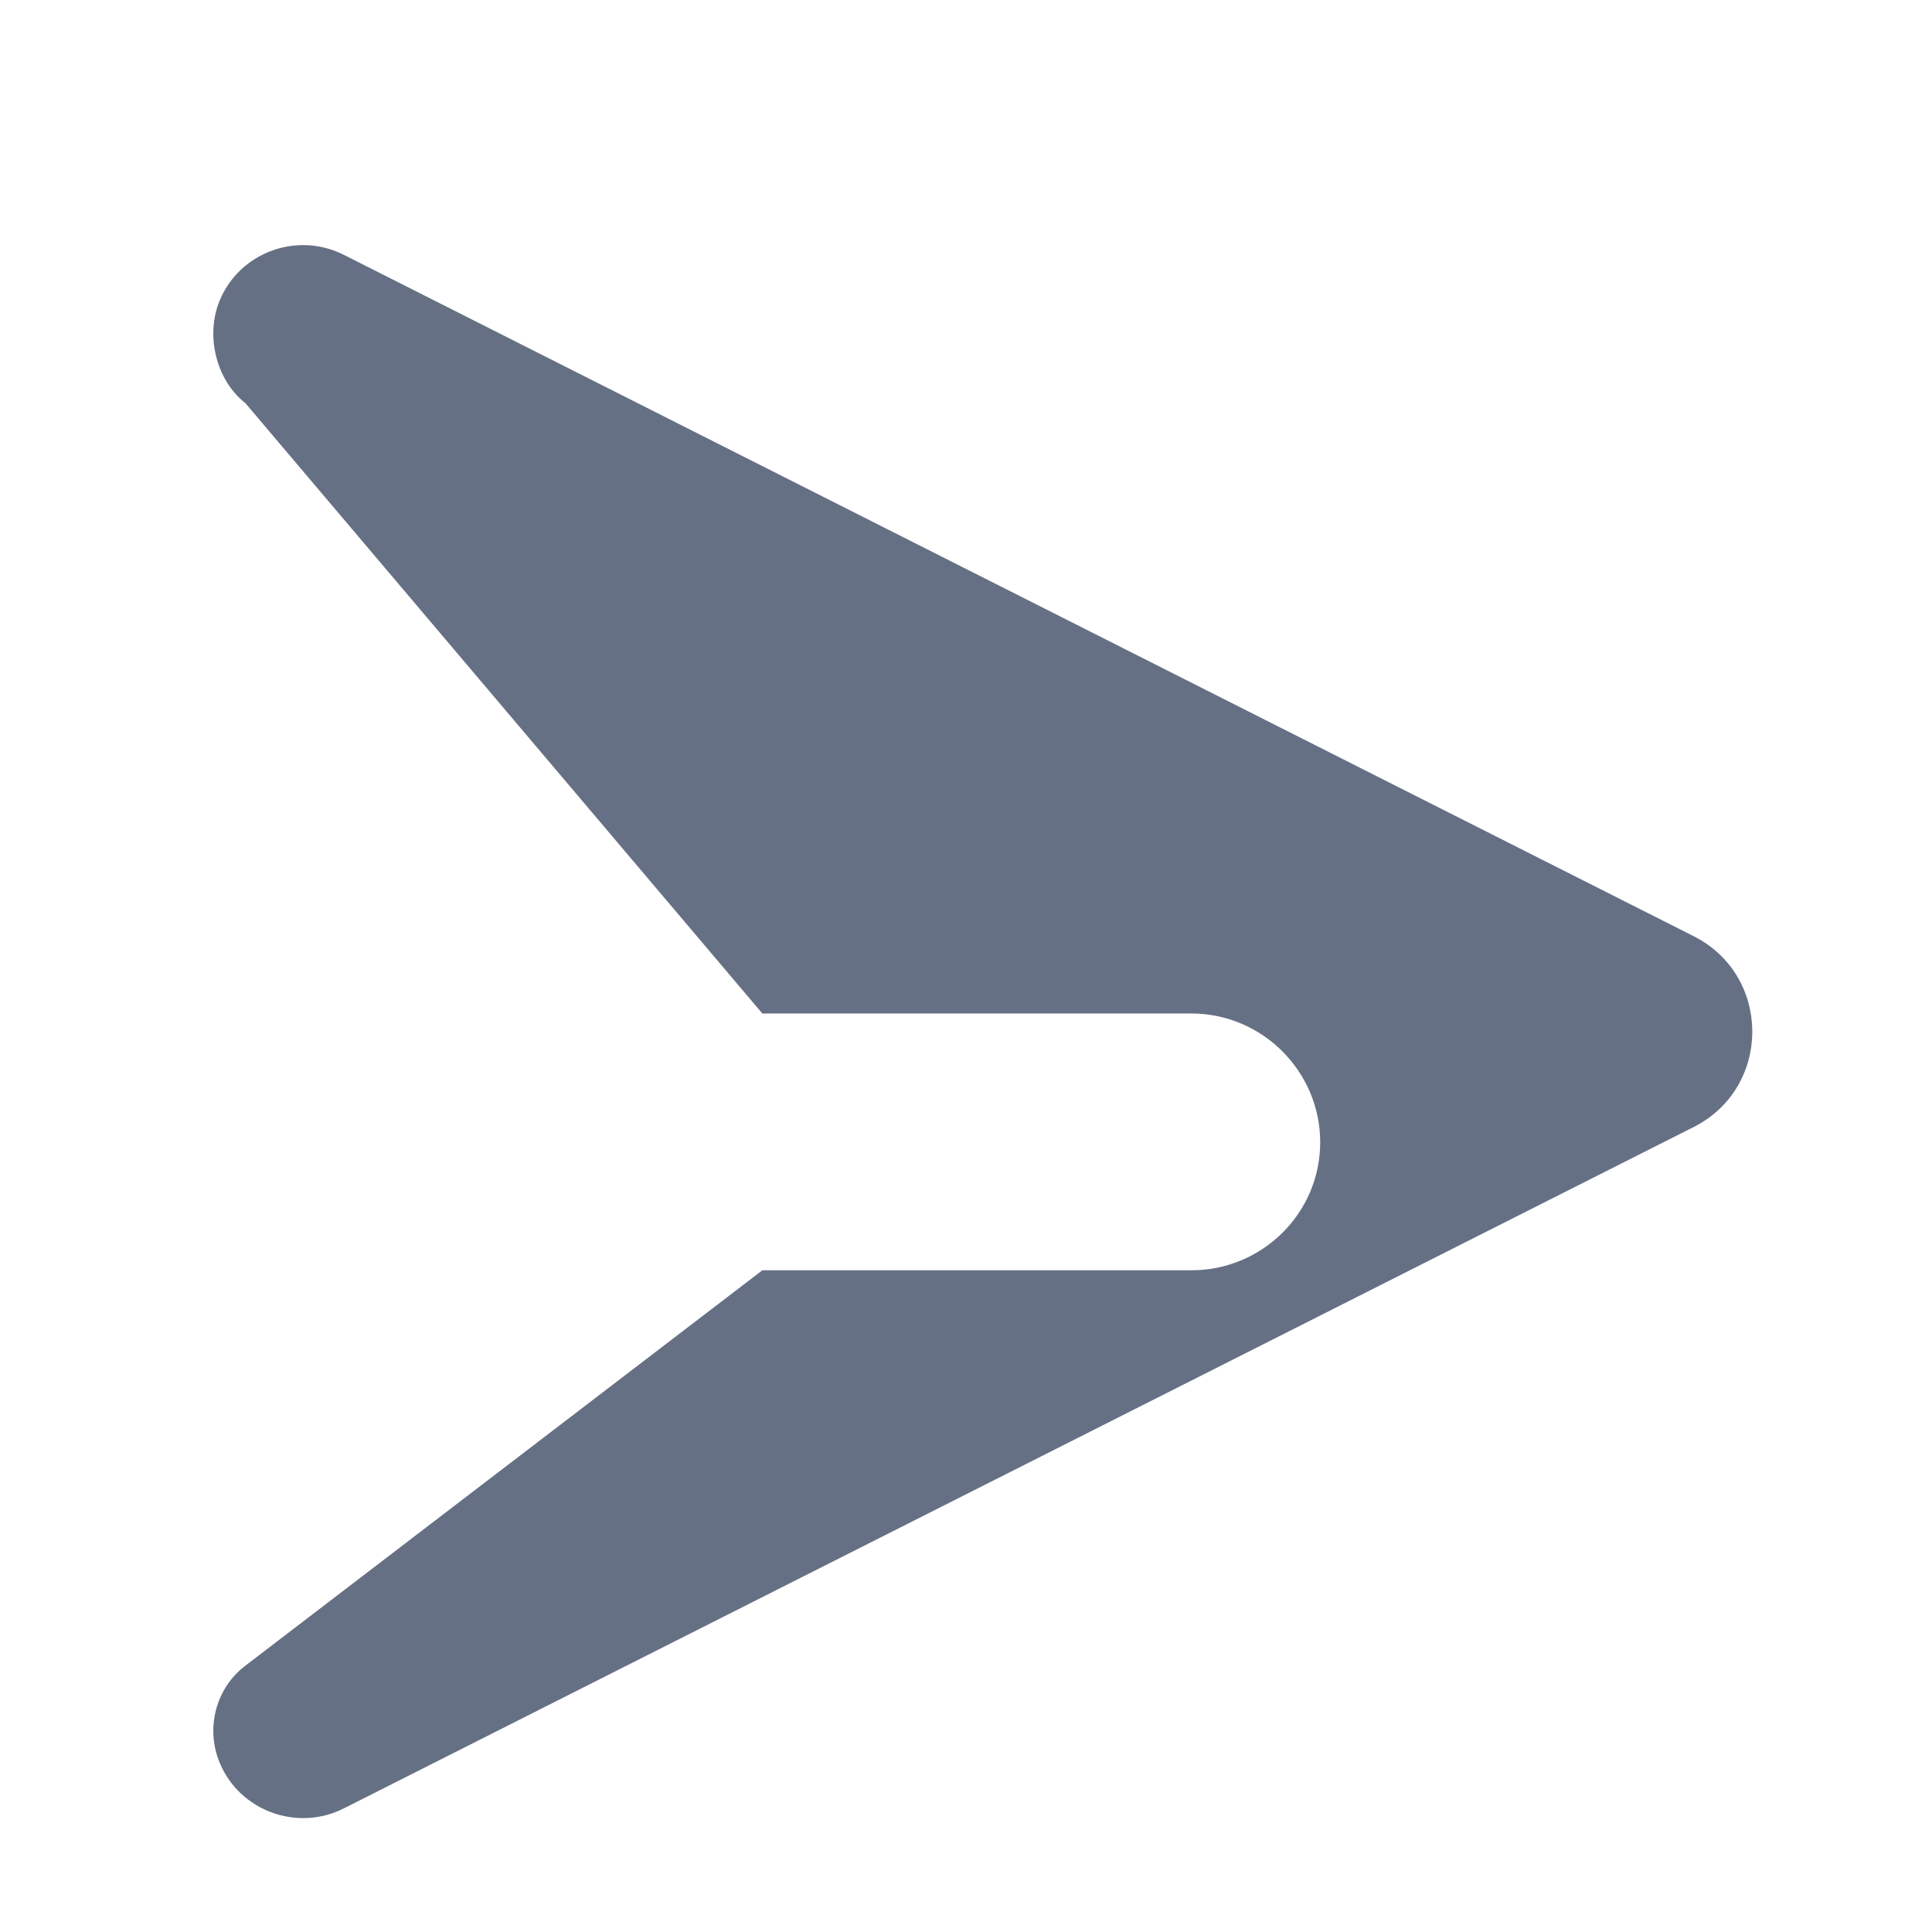
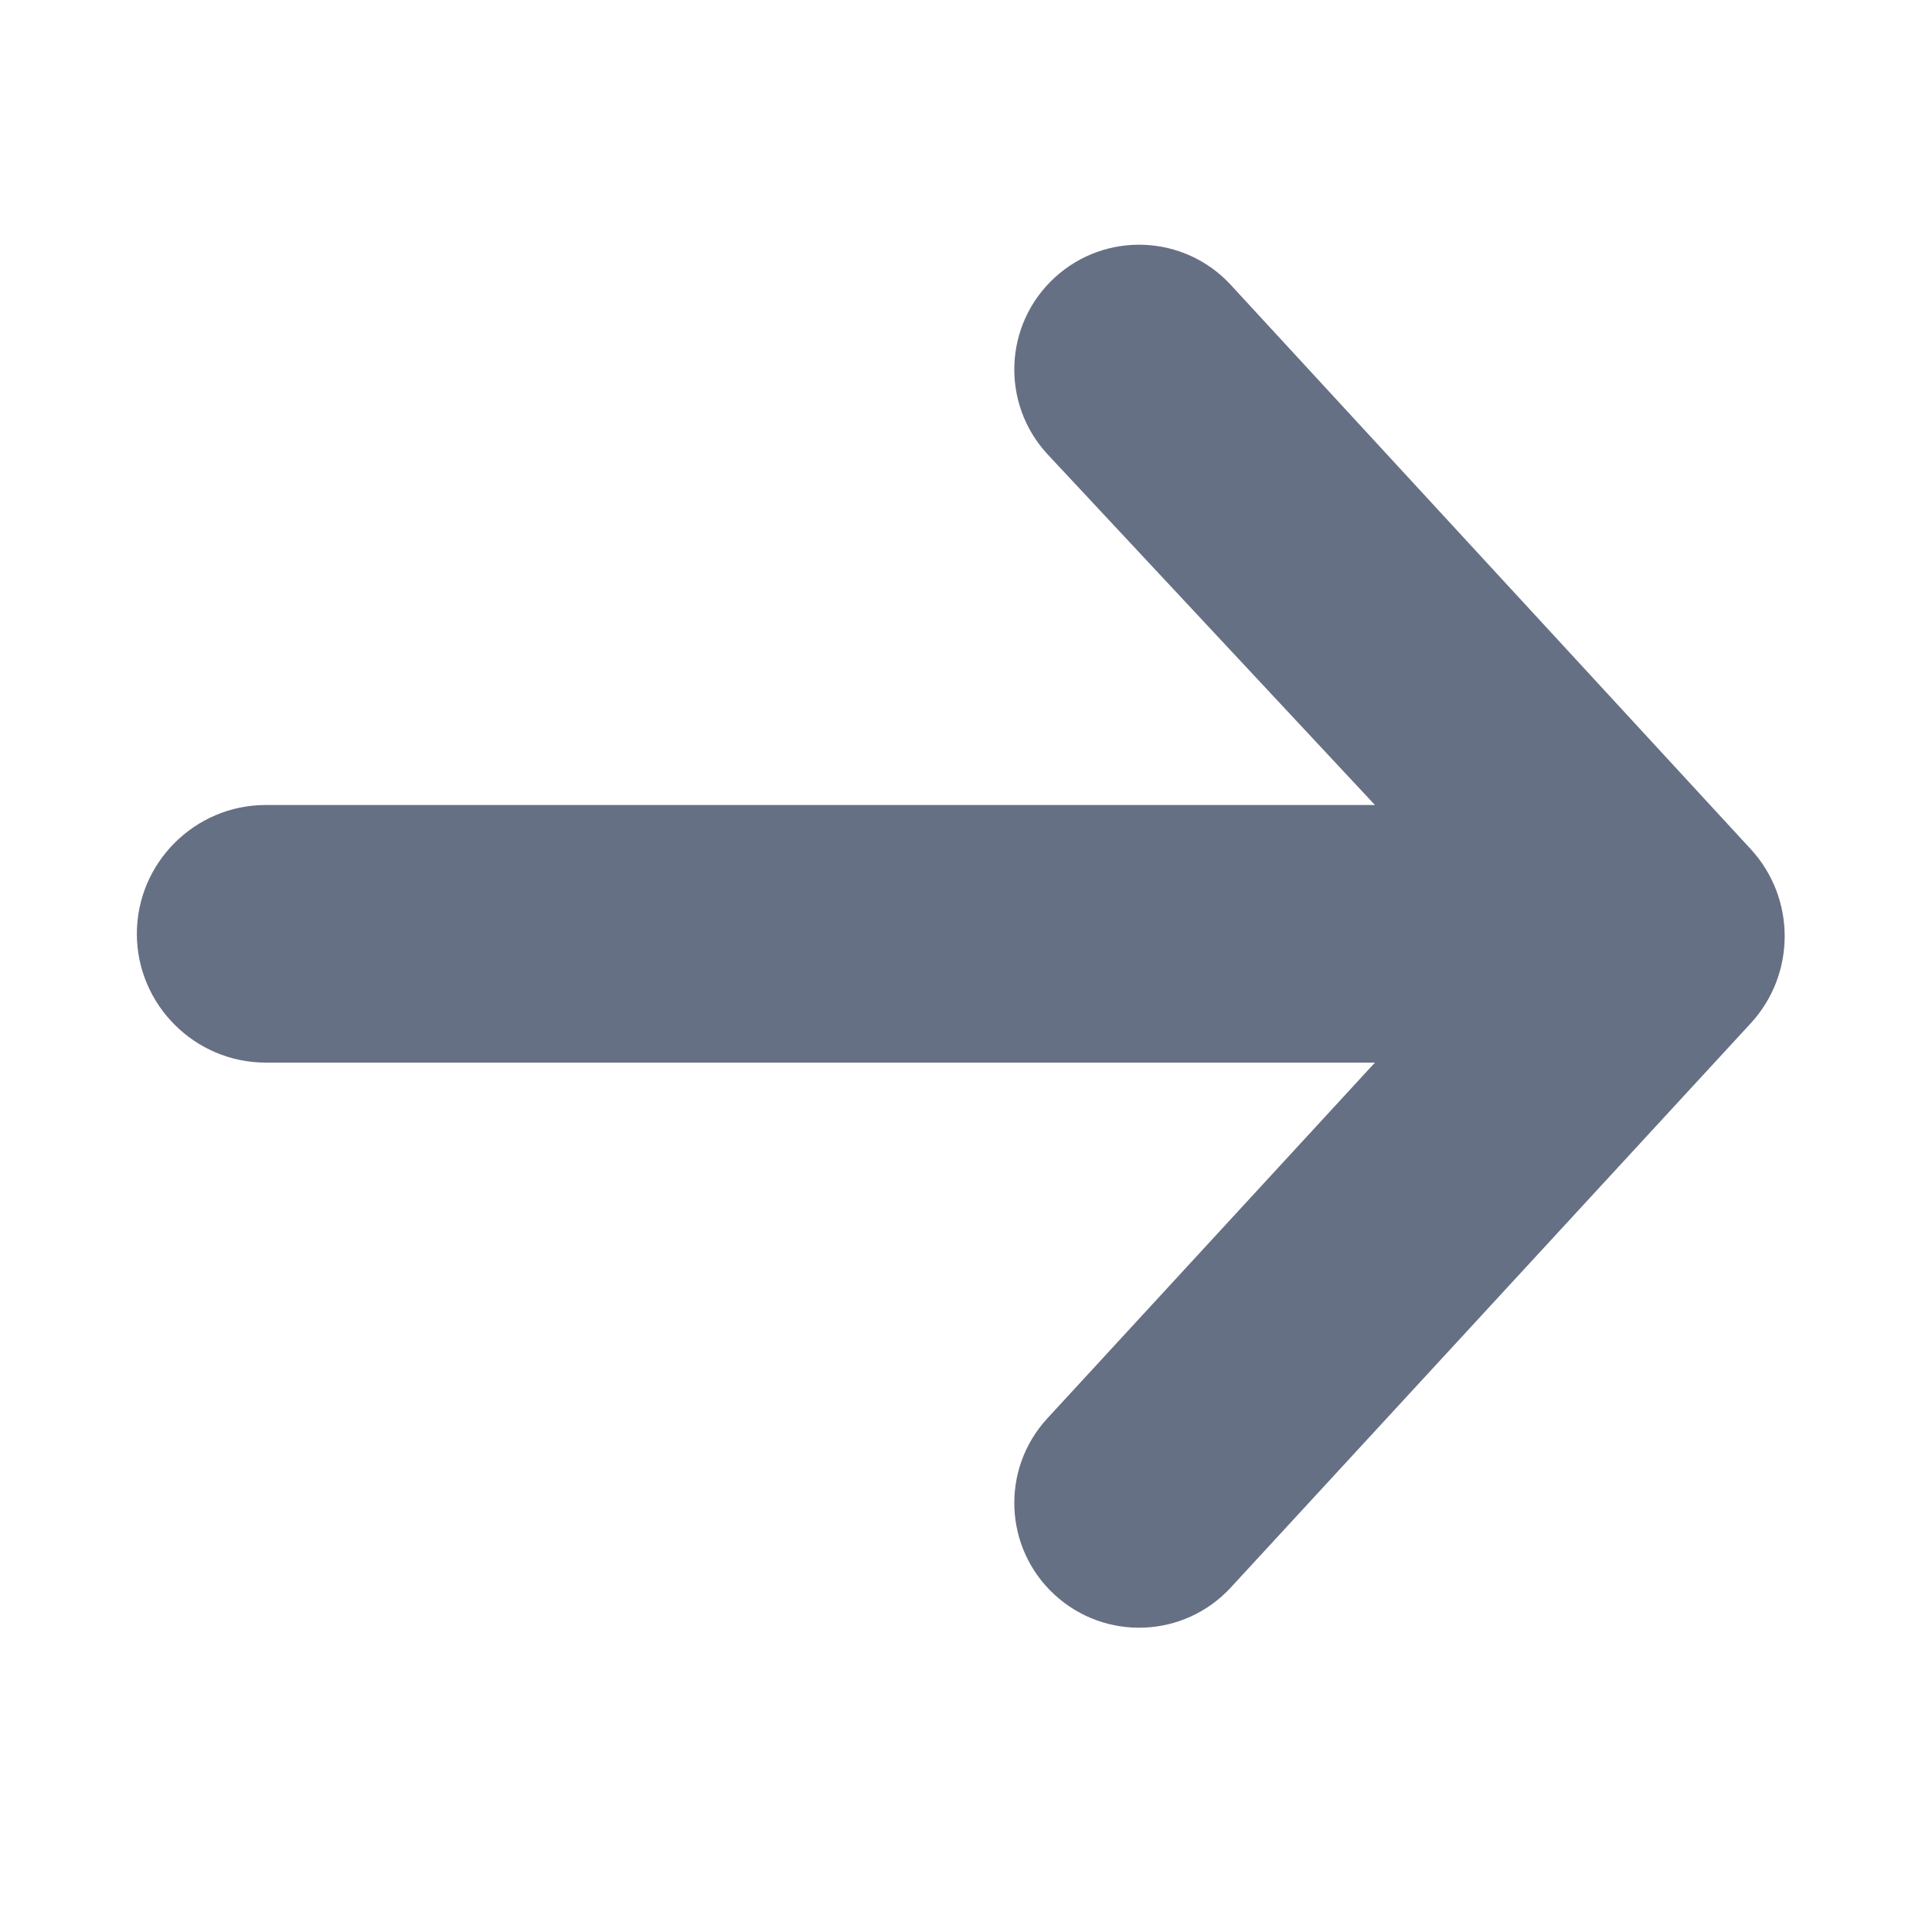
<svg xmlns="http://www.w3.org/2000/svg" width="24" height="24" viewBox="0 0 24 24" fill="none">
-   <path fill="#667085" d="M2.73 3.73C2.98 3.13 3.7 2.87 4.28 3.17L21.04 11.63C22.01 12.12 22.01 13.51 21.04 14L4.28 22.46C3.7 22.76 2.98 22.5 2.73 21.9C2.55 21.47 2.68 20.97 3.05 20.69L9.47 15.78H14.8C15.68 15.78 16.4 15.07 16.4 14.19C16.4 13.31 15.68 12.59 14.8 12.59H9.47L3.05 5.01C2.68 4.72 2.55 4.16 2.73 3.73Z" />
+   <path fill="#667085" d="M13.1 3.45C13.73 2.87 14.71 2.91 15.29 3.54L21.75 10.55C22.31 11.16 22.31 12.1 21.75 12.71L15.29 19.72C14.71 20.35 13.73 20.39 13.1 19.81C12.47 19.23 12.43 18.25 13.01 17.62L17.08 13.2H3.3C2.42 13.2 1.7 12.48 1.7 11.6C1.7 10.72 2.42 10 3.3 10H17.08L13.01 5.64C12.43 5.01 12.47 4.03 13.1 3.45Z" />
</svg>
